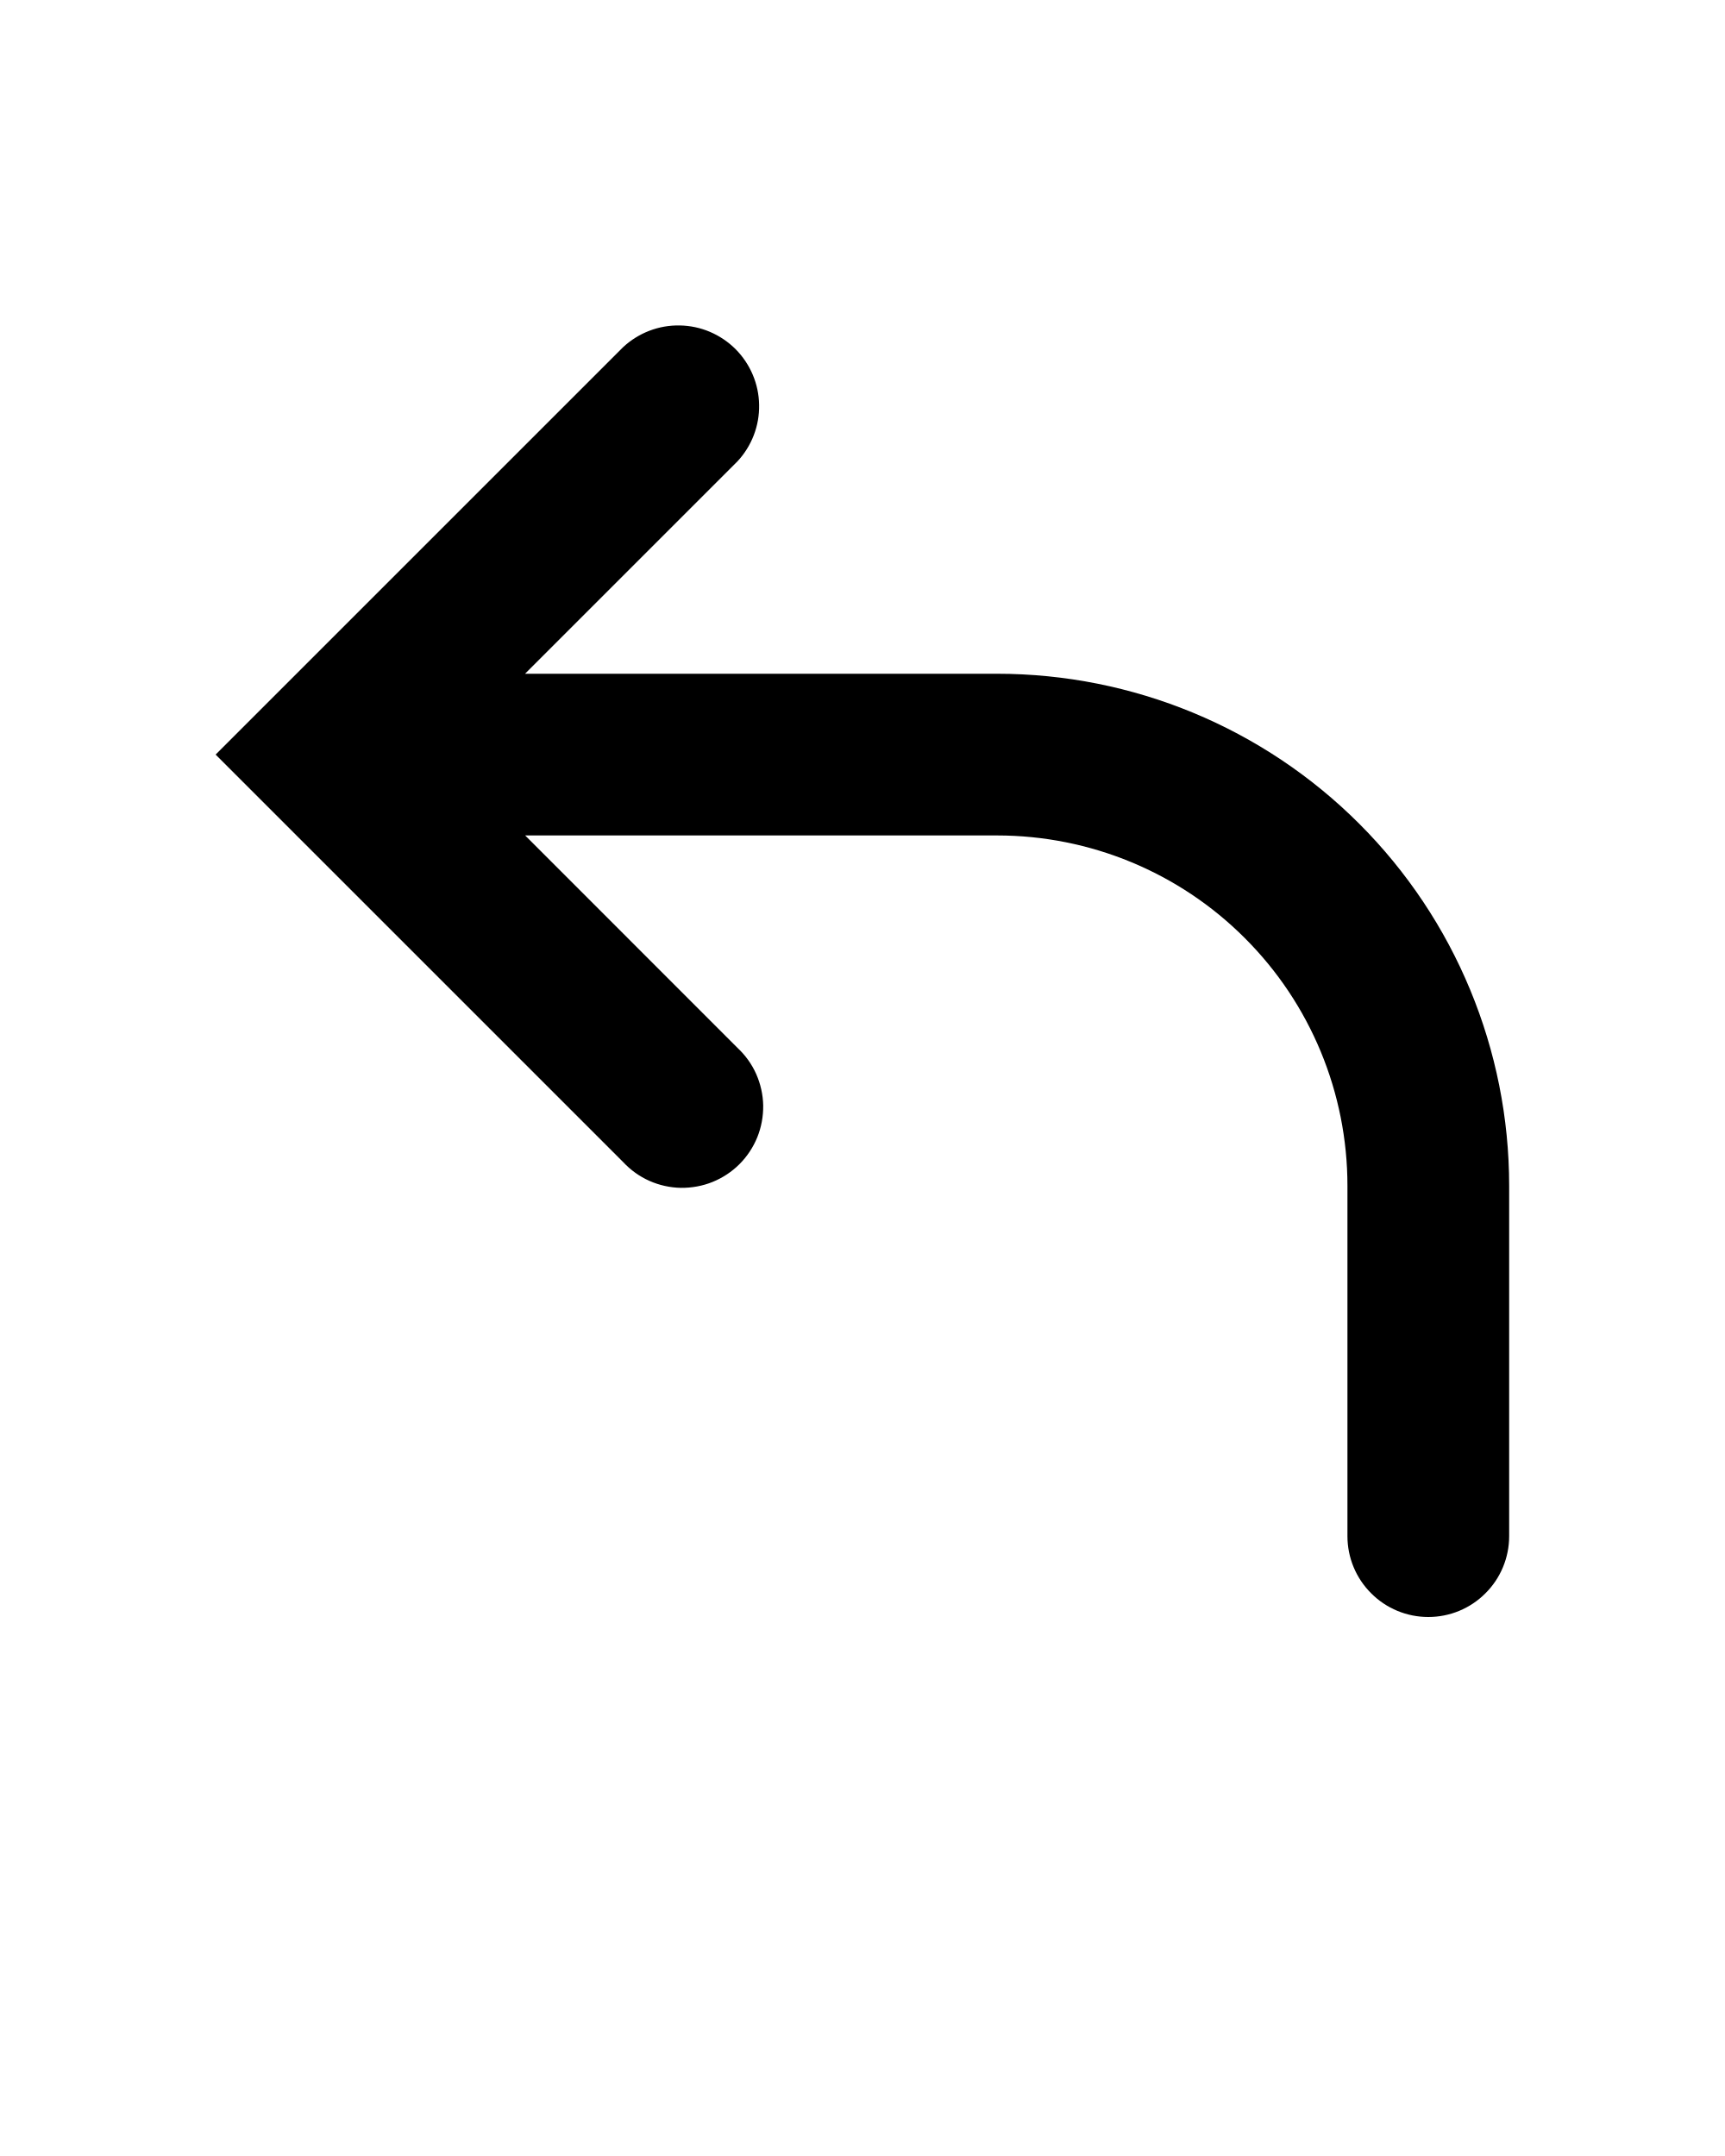
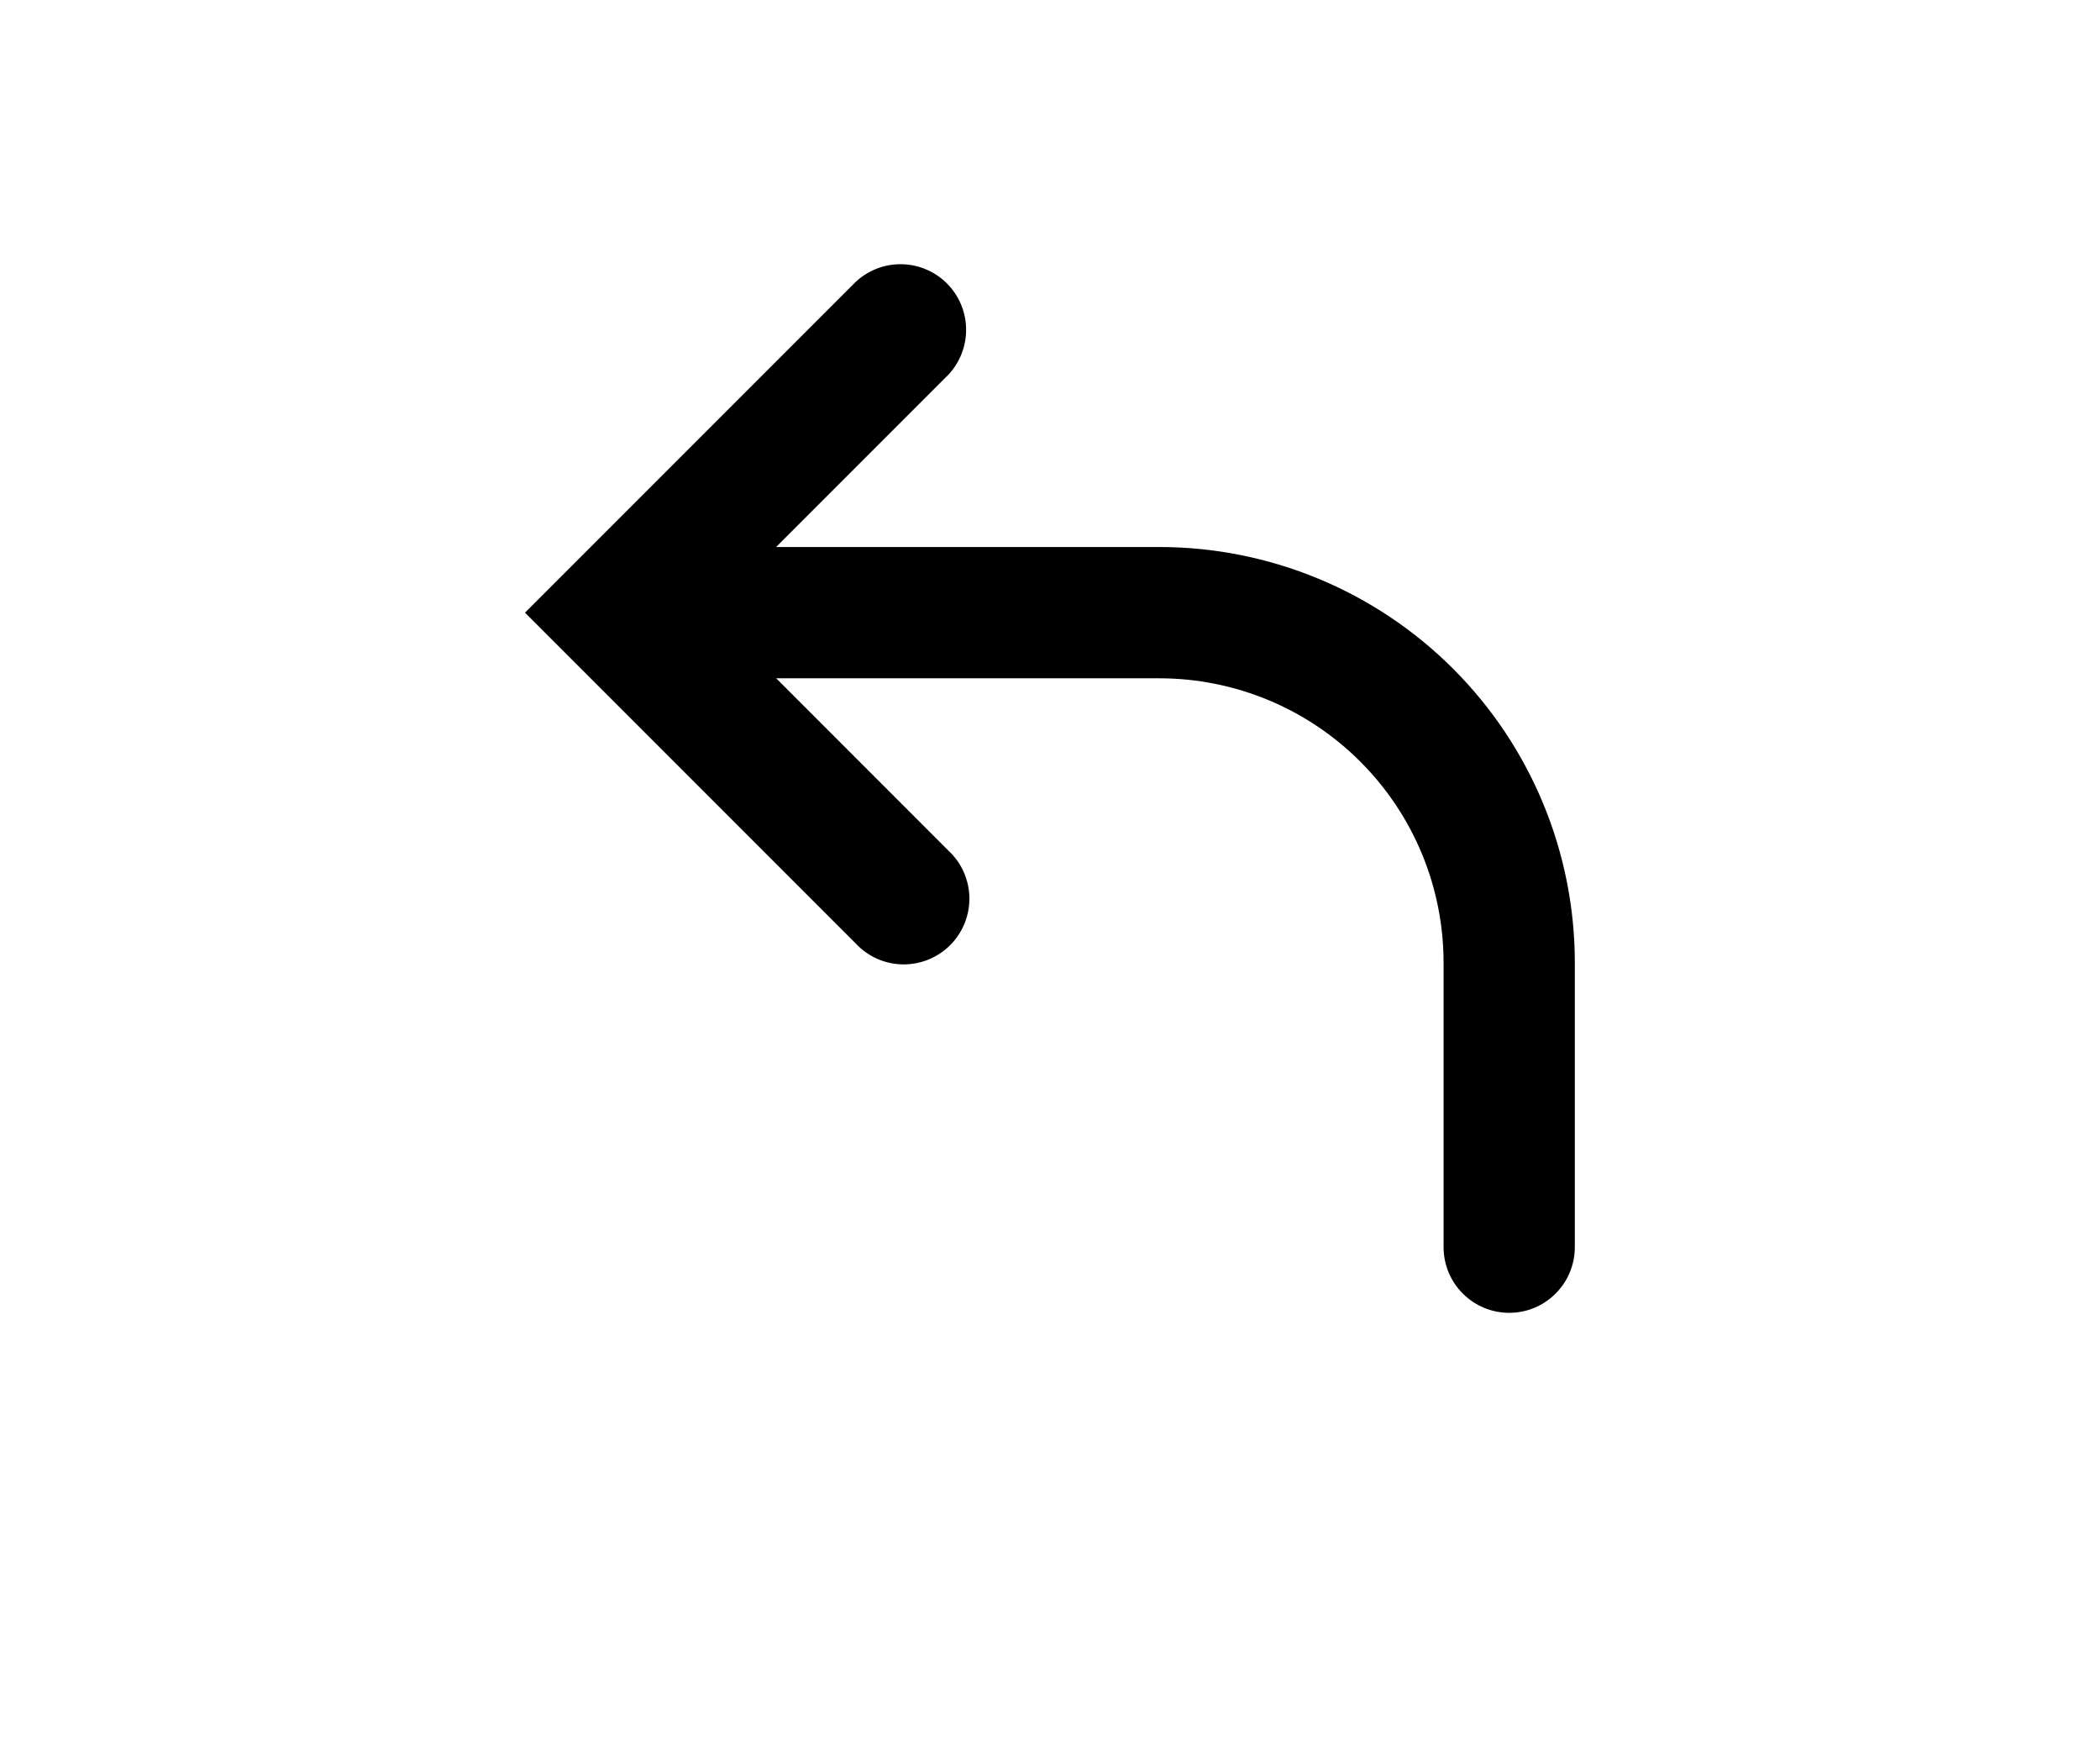
- <svg xmlns="http://www.w3.org/2000/svg" width="16" height="20" viewBox="0 0 16 20" fill="none">
+ <svg xmlns="http://www.w3.org/2000/svg" width="24" height="20" viewBox="0 0 16 20" fill="none">
  <path fill-rule="evenodd" clip-rule="evenodd" d="M6.84 9.72C6.914 9.789 6.973 9.871 7.014 9.963C7.055 10.056 7.077 10.155 7.079 10.255C7.08 10.356 7.062 10.456 7.024 10.55C6.986 10.643 6.93 10.728 6.859 10.799C6.788 10.87 6.703 10.926 6.61 10.964C6.516 11.002 6.416 11.02 6.315 11.019C6.215 11.017 6.115 10.995 6.023 10.954C5.931 10.913 5.849 10.854 5.78 10.78L2.53 7.53L2 7L2.53 6.47L5.78 3.22C5.922 3.088 6.11 3.015 6.305 3.019C6.499 3.022 6.684 3.101 6.822 3.238C6.959 3.376 7.038 3.561 7.041 3.755C7.045 3.95 6.972 4.138 6.84 4.28L4.87 6.25H9.248C10.508 6.25 11.716 6.75 12.607 7.641C13.498 8.532 13.998 9.74 13.998 11V14.25C13.998 14.449 13.919 14.64 13.778 14.78C13.638 14.921 13.447 15 13.248 15C13.049 15 12.858 14.921 12.718 14.78C12.577 14.64 12.498 14.449 12.498 14.25V11C12.498 10.138 12.156 9.311 11.546 8.702C10.937 8.092 10.11 7.75 9.248 7.75H4.871L6.84 9.72Z" fill="black" />
</svg>
